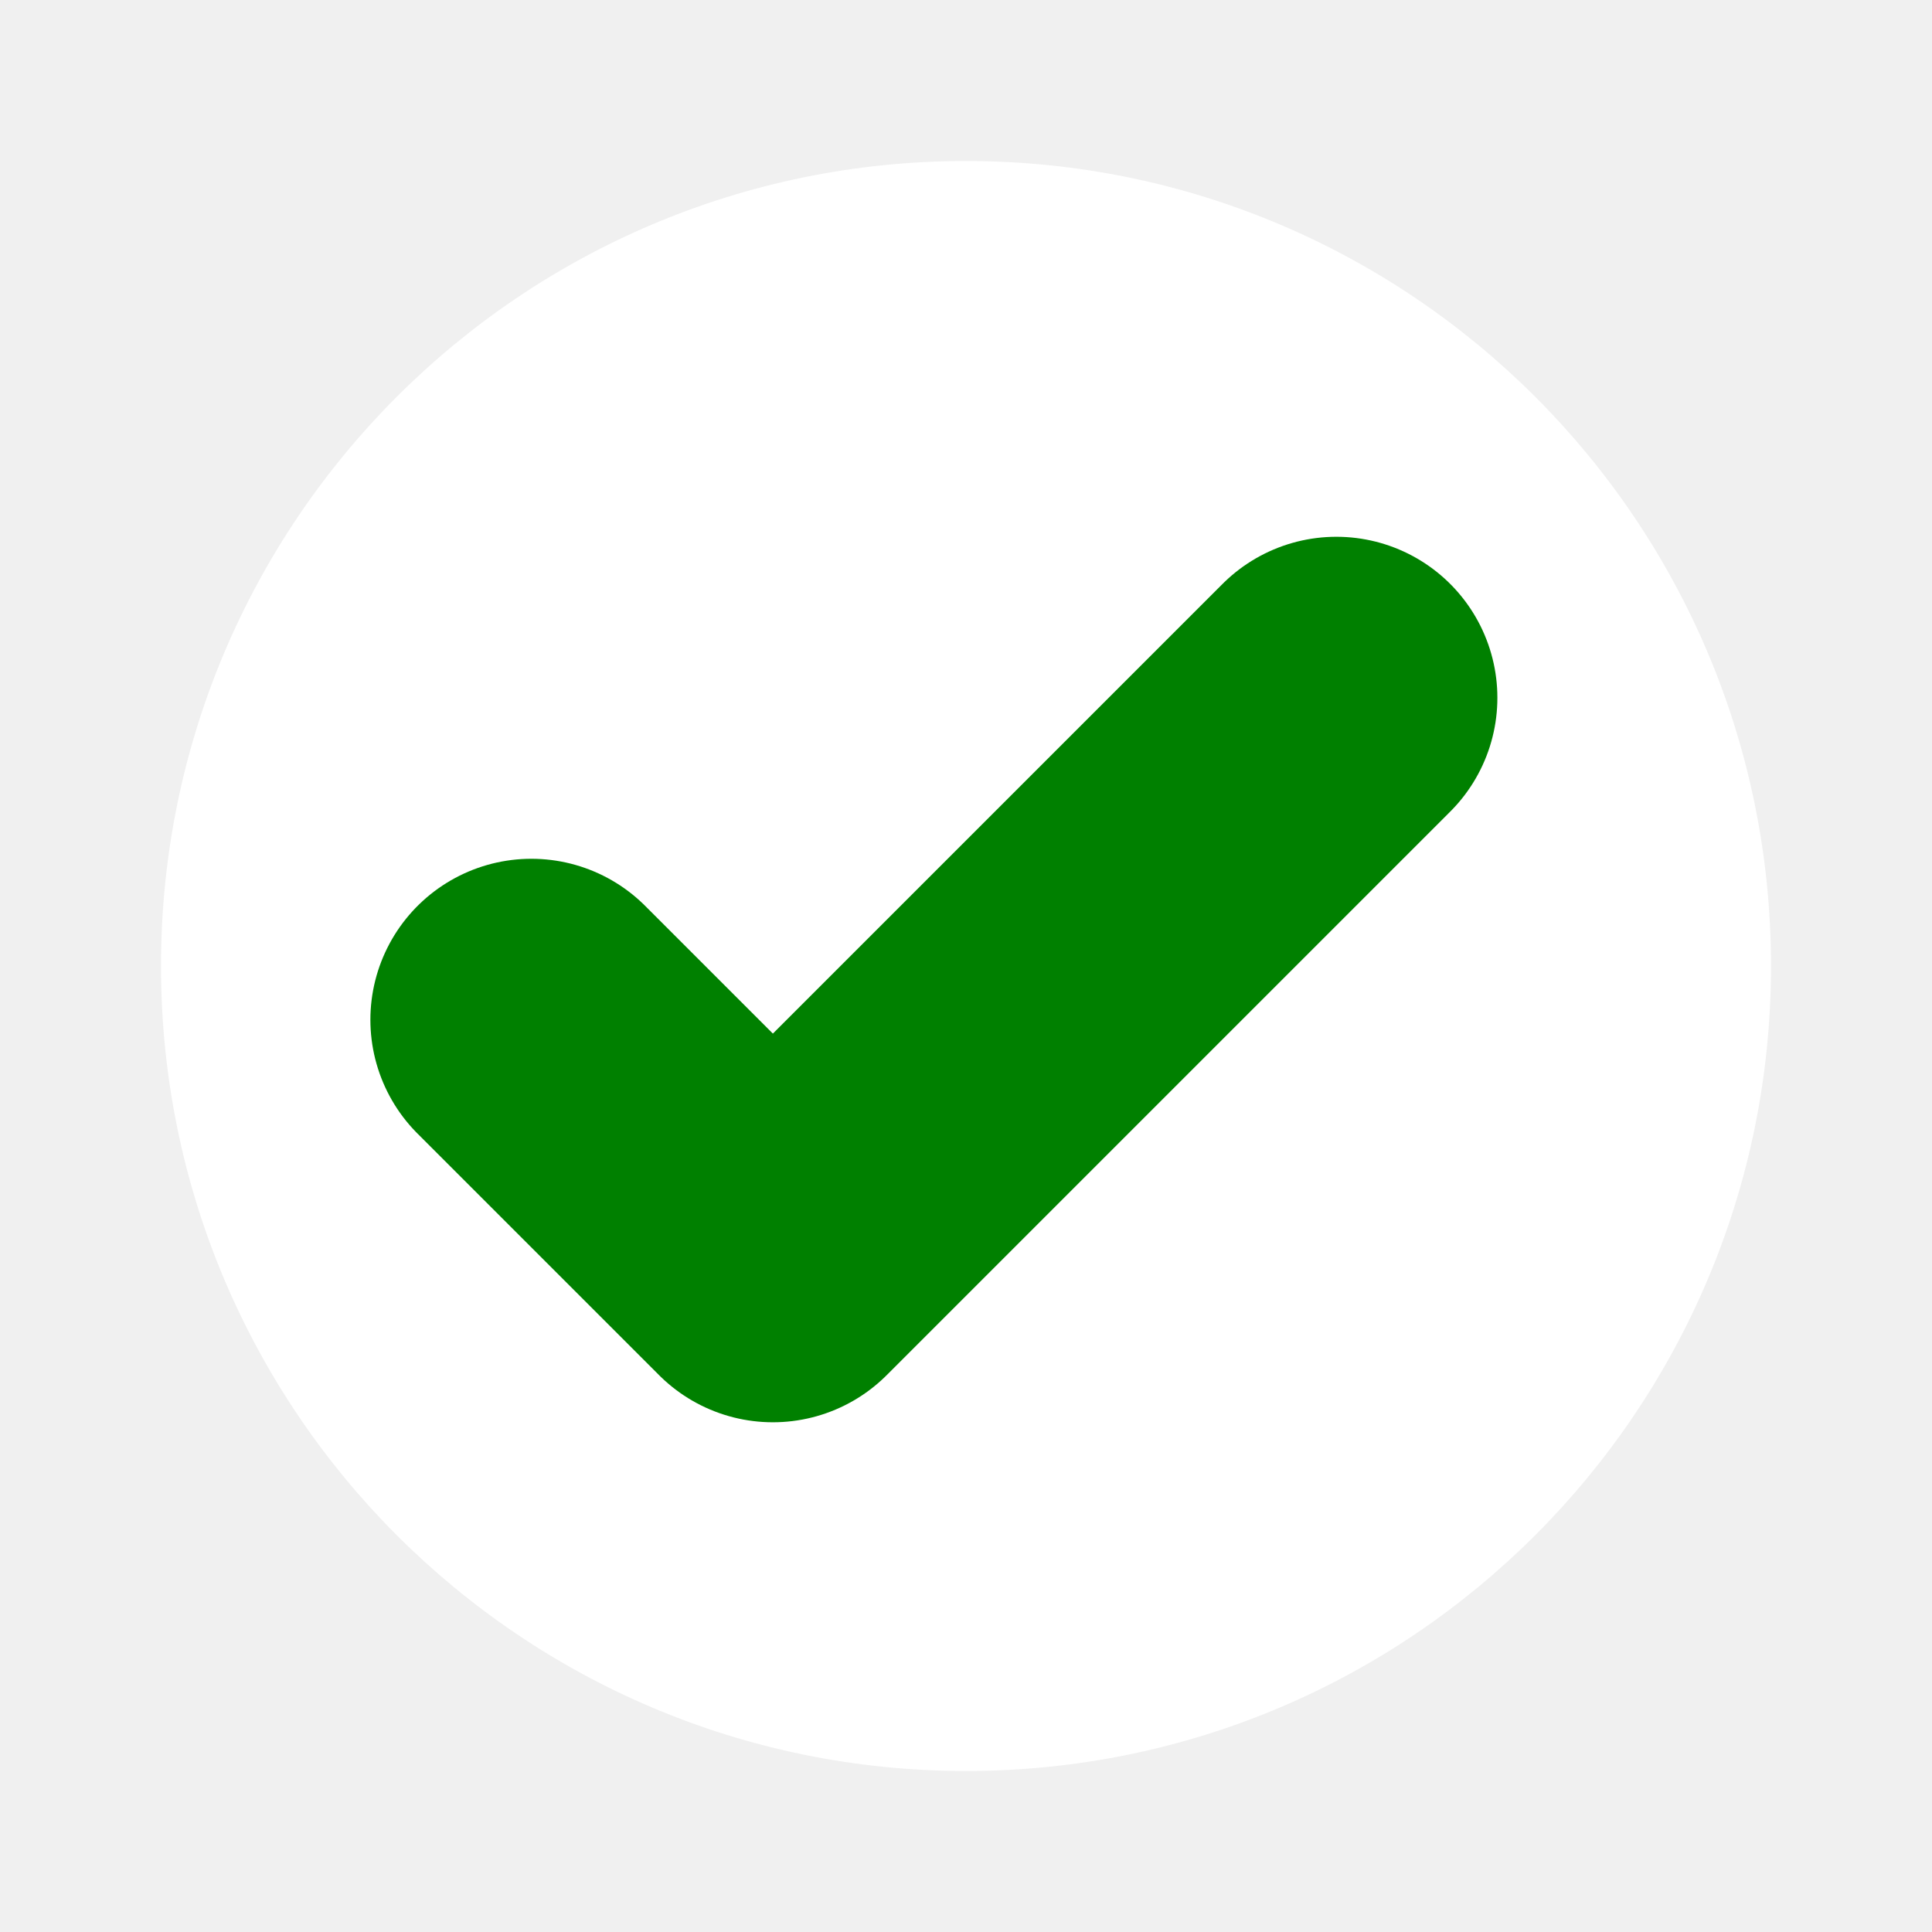
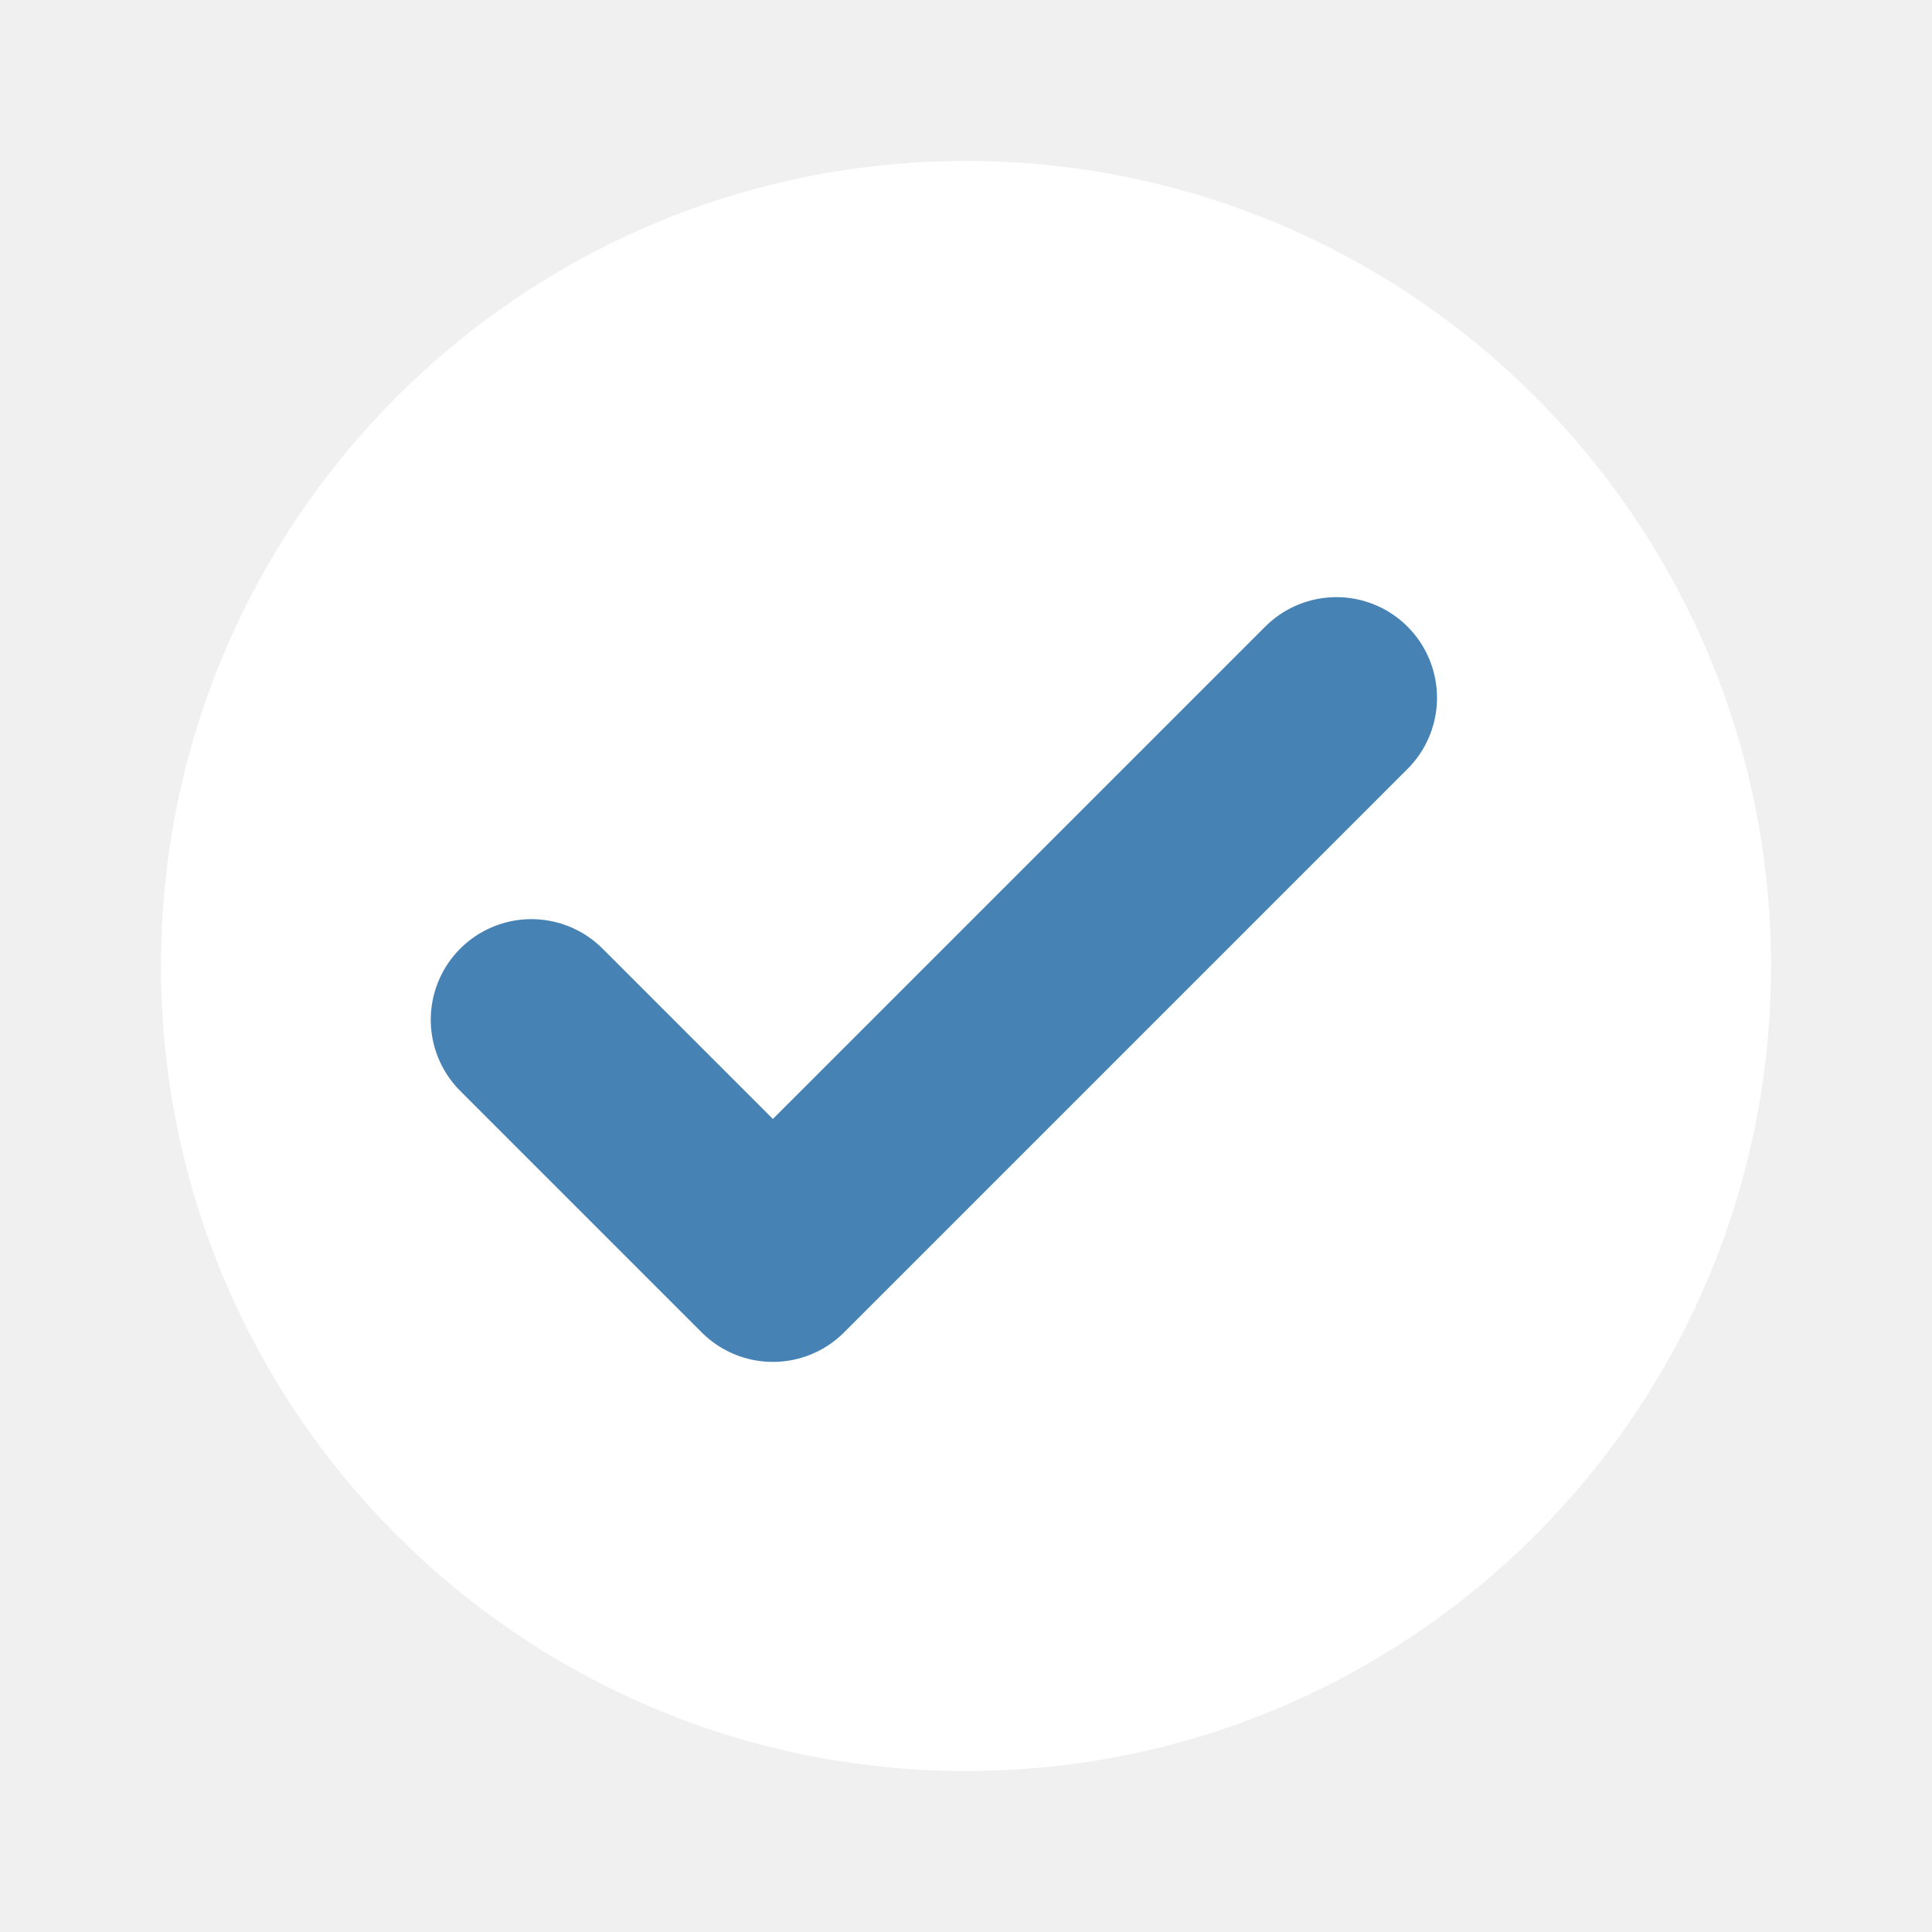
<svg xmlns="http://www.w3.org/2000/svg" width="24px" height="24px" viewBox="0 0 24 24" fill="none">
  <circle style="fill:#ffffff;fill-opacity:1;" cx="12" cy="12" r="10" />
-   <path d="m 16.601,8.668 -7,7 -3,-3" stroke="green" stroke-width="4.0" stroke-linecap="round" stroke-linejoin="round" id="path824" />
+   <path d="m 16.601,8.668 -7,7 -3,-3" stroke="steelblue" stroke-width="2.5" stroke-linecap="round" stroke-linejoin="round" />
</svg>
